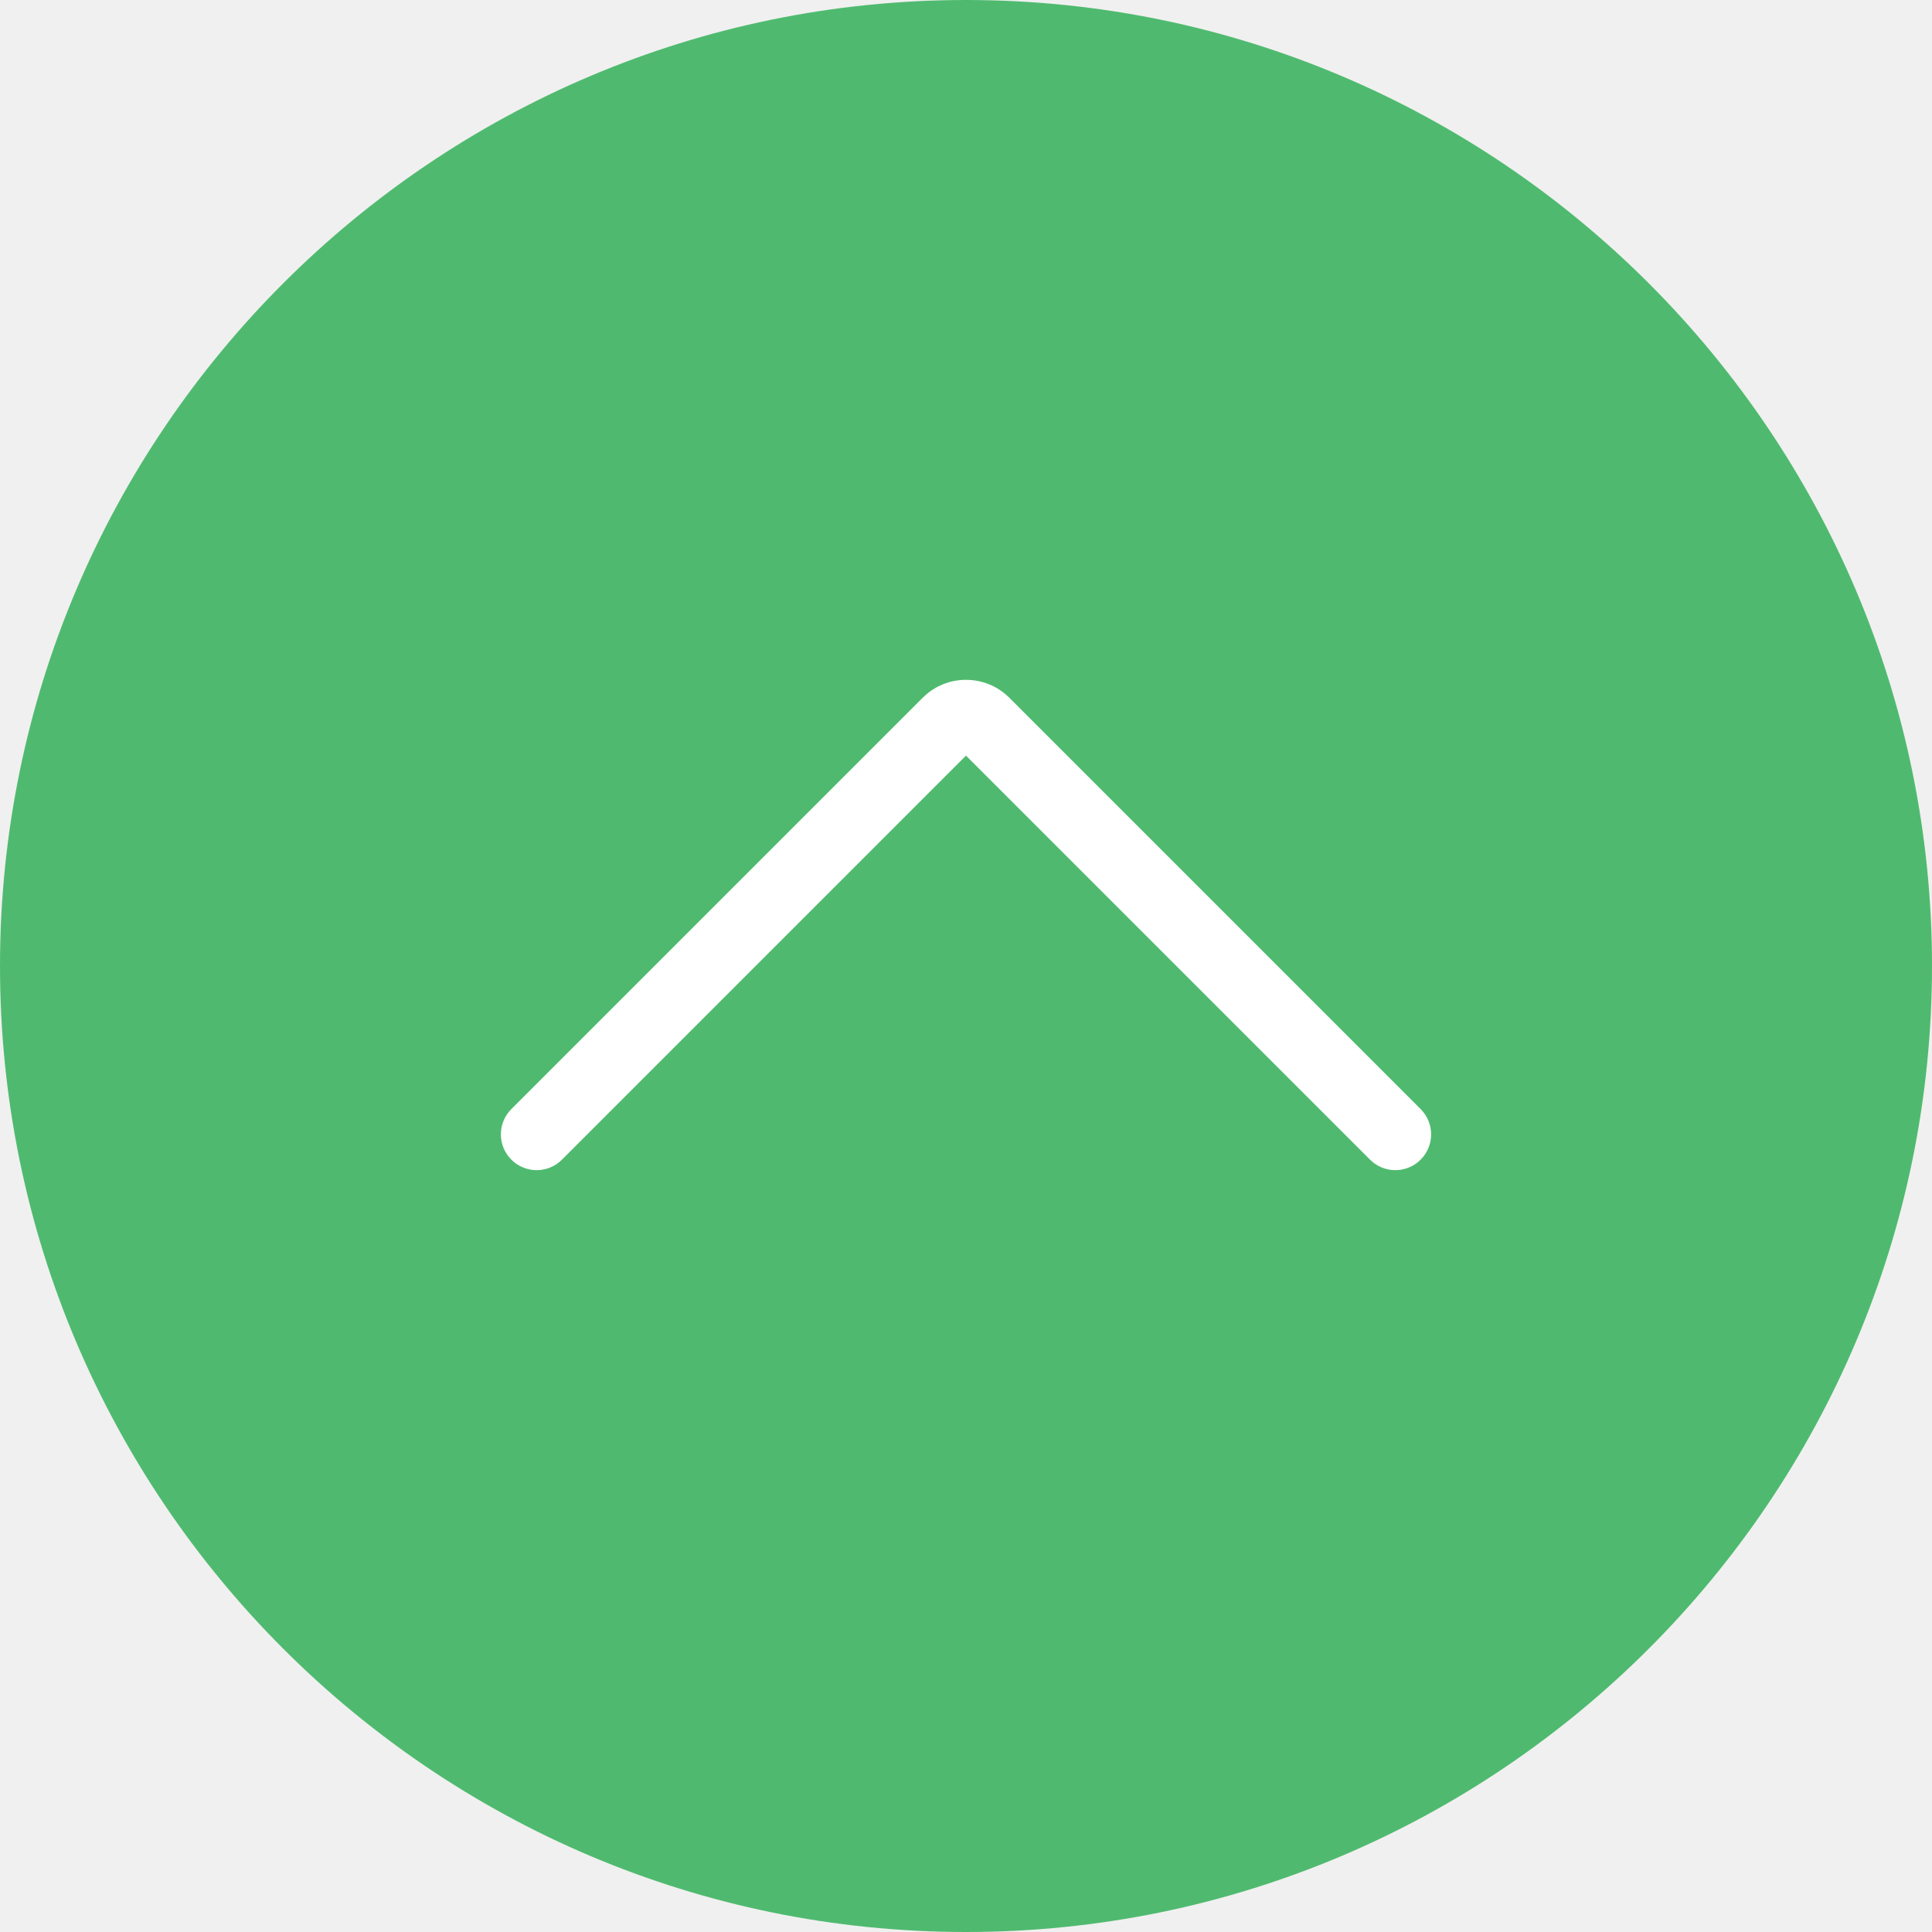
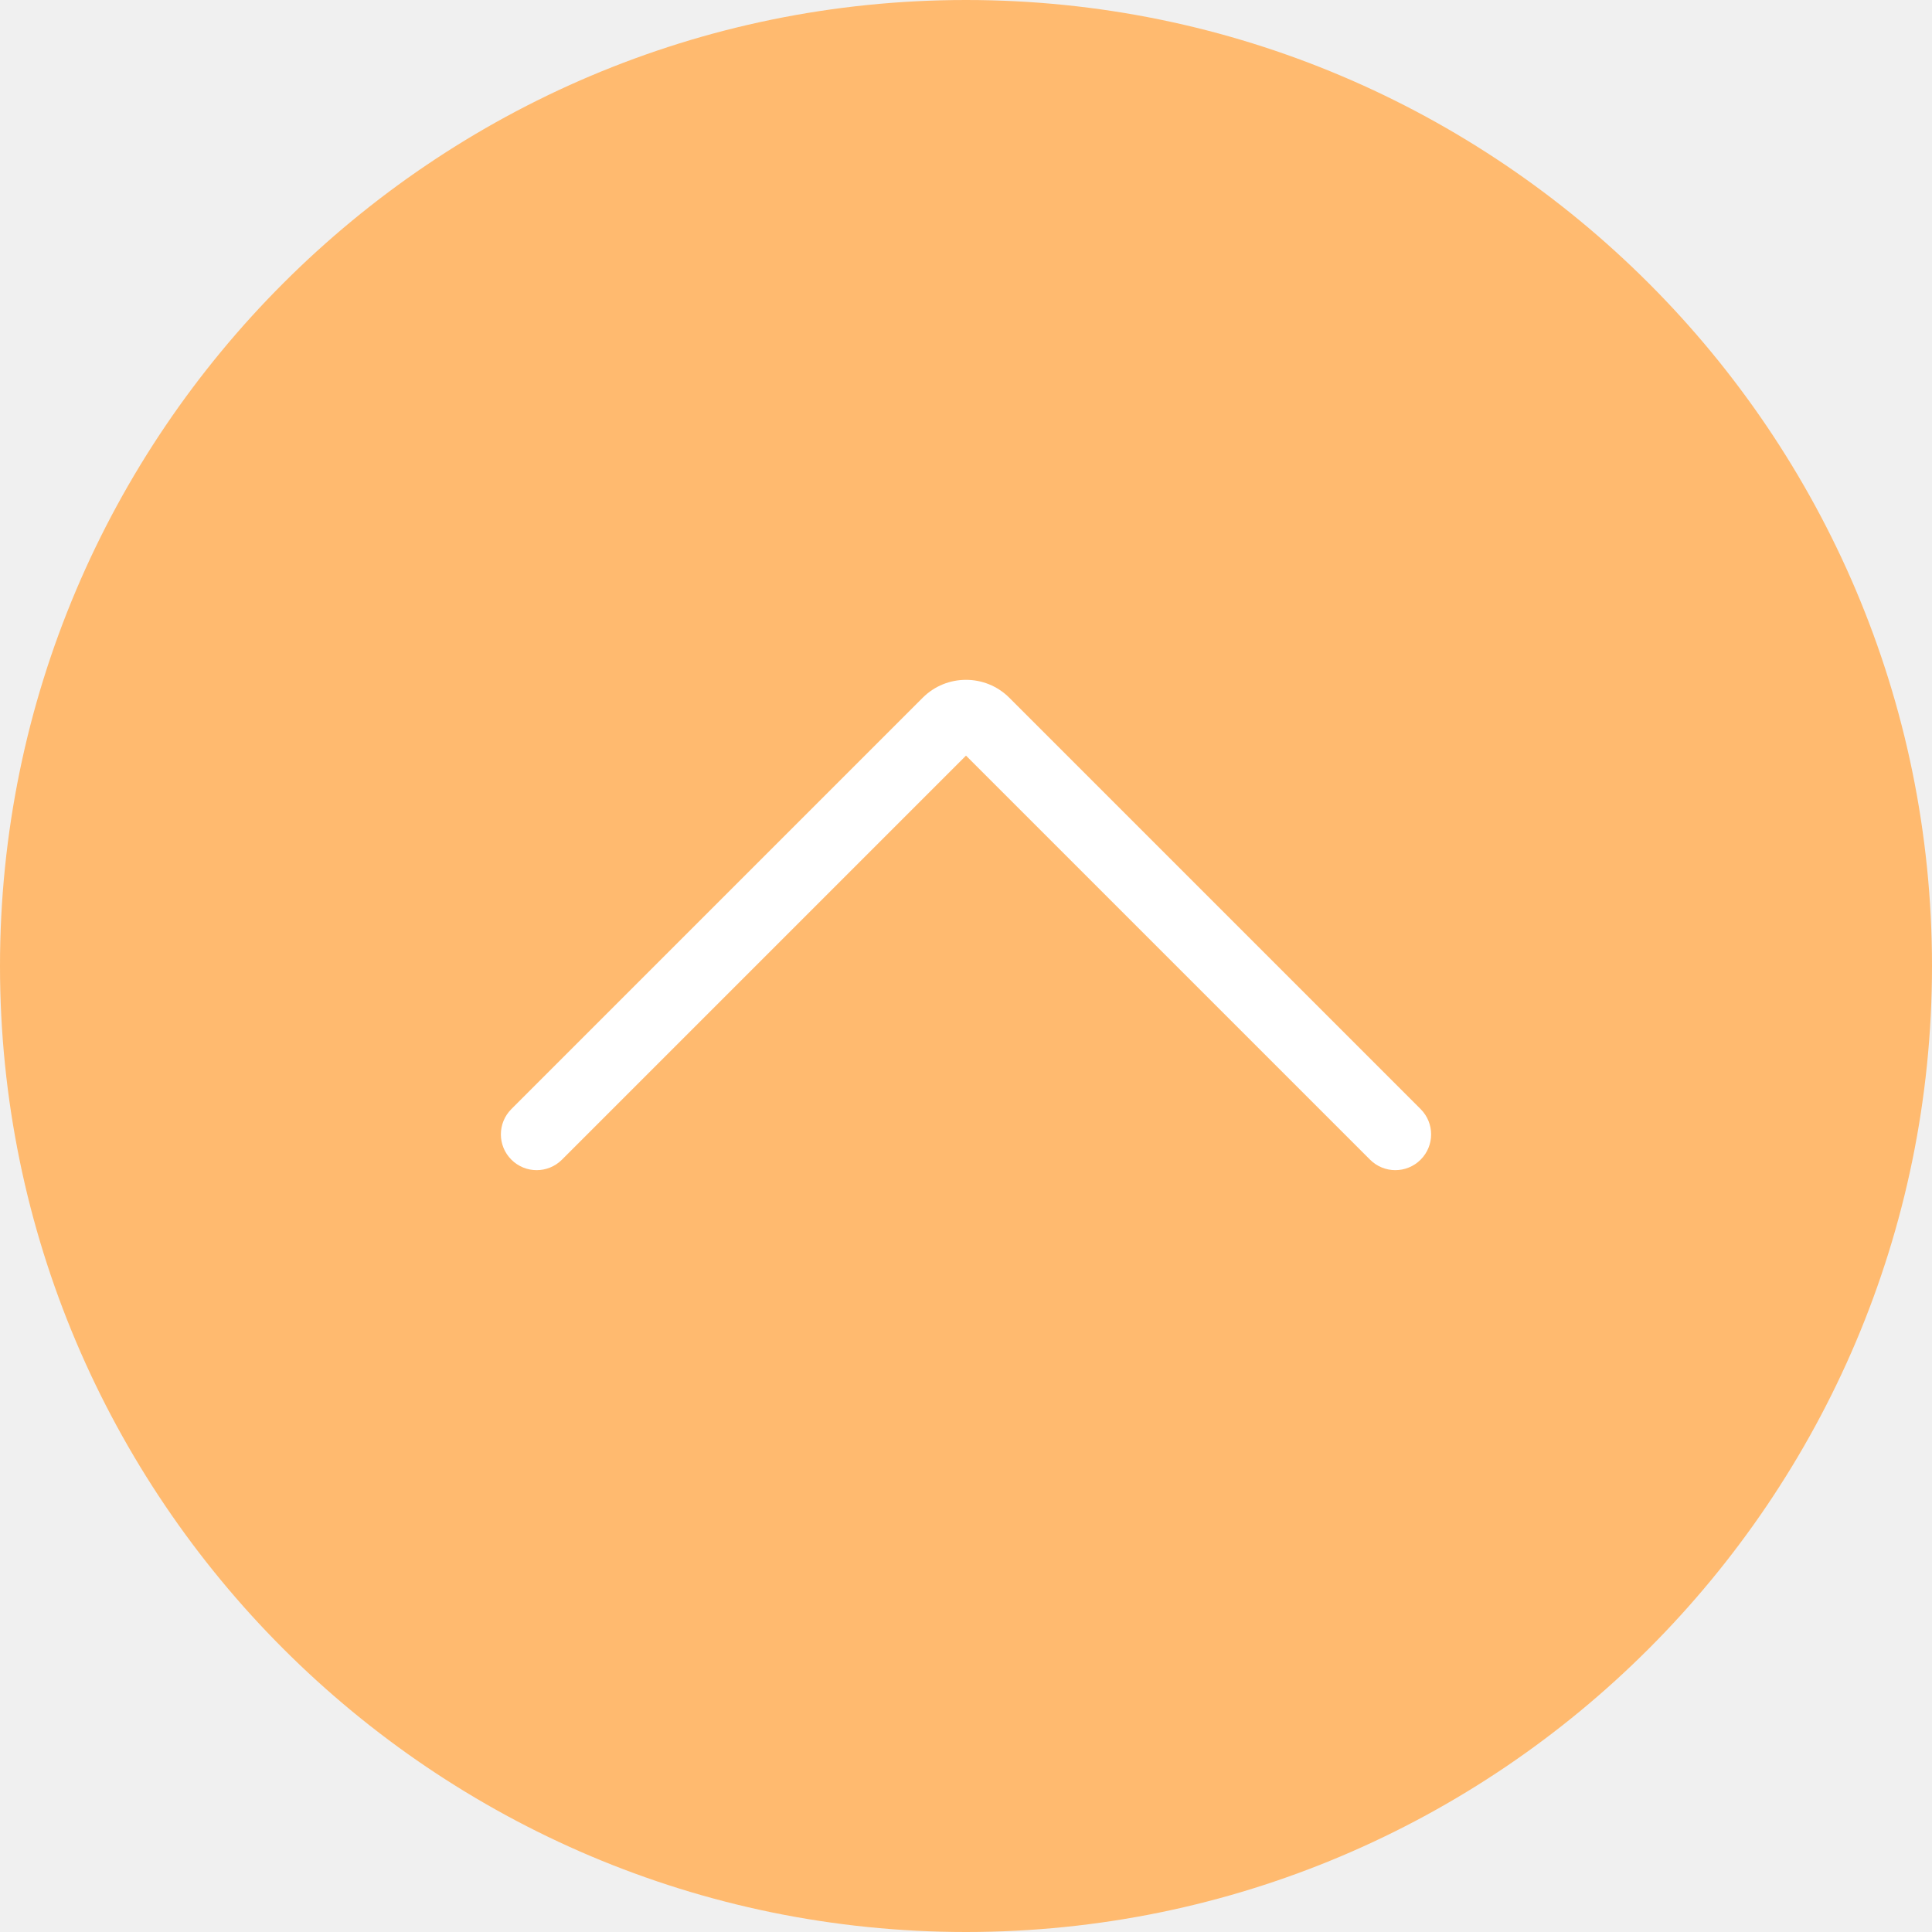
- <svg xmlns="http://www.w3.org/2000/svg" version="1.1" id="Capa_1" x="0px" y="0px" viewBox="0 0 54 54" style="enable-background:new 0 0 54 54;" xml:space="preserve">
-   <g>
-     <g>
-       <path style="fill:#4FBA6F;" d="M53,27L53,27c0,14.359-11.641,26-26,26h0C12.641,53,1,41.359,1,27v0C1,12.641,12.641,1,27,1h0    C41.359,1,53,12.641,53,27z" />
-       <path style="fill:#4FBA6F;" d="M27,54C12.112,54,0,41.888,0,27S12.112,0,27,0s27,12.112,27,27S41.888,54,27,54z M27,2    C13.215,2,2,13.215,2,27s11.215,25,25,25s25-11.215,25-25S40.785,2,27,2z" />
+ <svg xmlns="http://www.w3.org/2000/svg" version="1.1" id="Capa_1" x="0px" y="0px" viewBox="0 0 54 54" style="enable-background:new 0 0 54 54;;opacity:1" xml:space="preserve">
+   <defs id="defs45" />
+   <g id="g10">
+     <g id="g6">
+       <path id="path2" d="M53,27L53,27c0,14.359-11.641,26-26,26h0C12.641,53,1,41.359,1,27v0C1,12.641,12.641,1,27,1h0    C41.359,1,53,12.641,53,27z" style="fill:#ffba6f;;opacity:1" />
+       <path id="path4" d="M27,54C12.112,54,0,41.888,0,27S12.112,0,27,0s27,12.112,27,27S41.888,54,27,54z M27,2    C13.215,2,2,13.215,2,27s11.215,25,25,25s25-11.215,25-25S40.785,2,27,2z" style="fill:#ffba6f;;opacity:1" />
    </g>
-     <path style="fill:#FFFFFF;" d="M39,32.706c-0.256,0-0.512-0.098-0.707-0.293L27,21.12L15.707,32.413   c-0.391,0.391-1.023,0.391-1.414,0s-0.391-1.023,0-1.414l11.498-11.498c0.666-0.666,1.752-0.666,2.418,0l11.498,11.498   c0.391,0.391,0.391,1.023,0,1.414C39.512,32.608,39.256,32.706,39,32.706z" />
+     <path id="path8" d="M39,32.706c-0.256,0-0.512-0.098-0.707-0.293L27,21.12L15.707,32.413   c-0.391,0.391-1.023,0.391-1.414,0s-0.391-1.023,0-1.414l11.498-11.498c0.666-0.666,1.752-0.666,2.418,0l11.498,11.498   c0.391,0.391,0.391,1.023,0,1.414C39.512,32.608,39.256,32.706,39,32.706z" style="fill:#ffffff;;opacity:1" />
  </g>
-   <g>
- </g>
-   <g>
- </g>
-   <g>
- </g>
-   <g>
- </g>
-   <g>
- </g>
-   <g>
- </g>
-   <g>
- </g>
-   <g>
- </g>
-   <g>
- </g>
-   <g>
- </g>
-   <g>
- </g>
-   <g>
- </g>
-   <g>
- </g>
-   <g>
- </g>
-   <g>
- </g>
+   <g id="g12" />
+   <g id="g14" />
+   <g id="g16" />
+   <g id="g18" />
+   <g id="g20" />
+   <g id="g22" />
+   <g id="g24" />
+   <g id="g26" />
+   <g id="g28" />
+   <g id="g30" />
+   <g id="g32" />
+   <g id="g34" />
+   <g id="g36" />
+   <g id="g38" />
+   <g id="g40" />
+   <g id="layer1" />
</svg>
